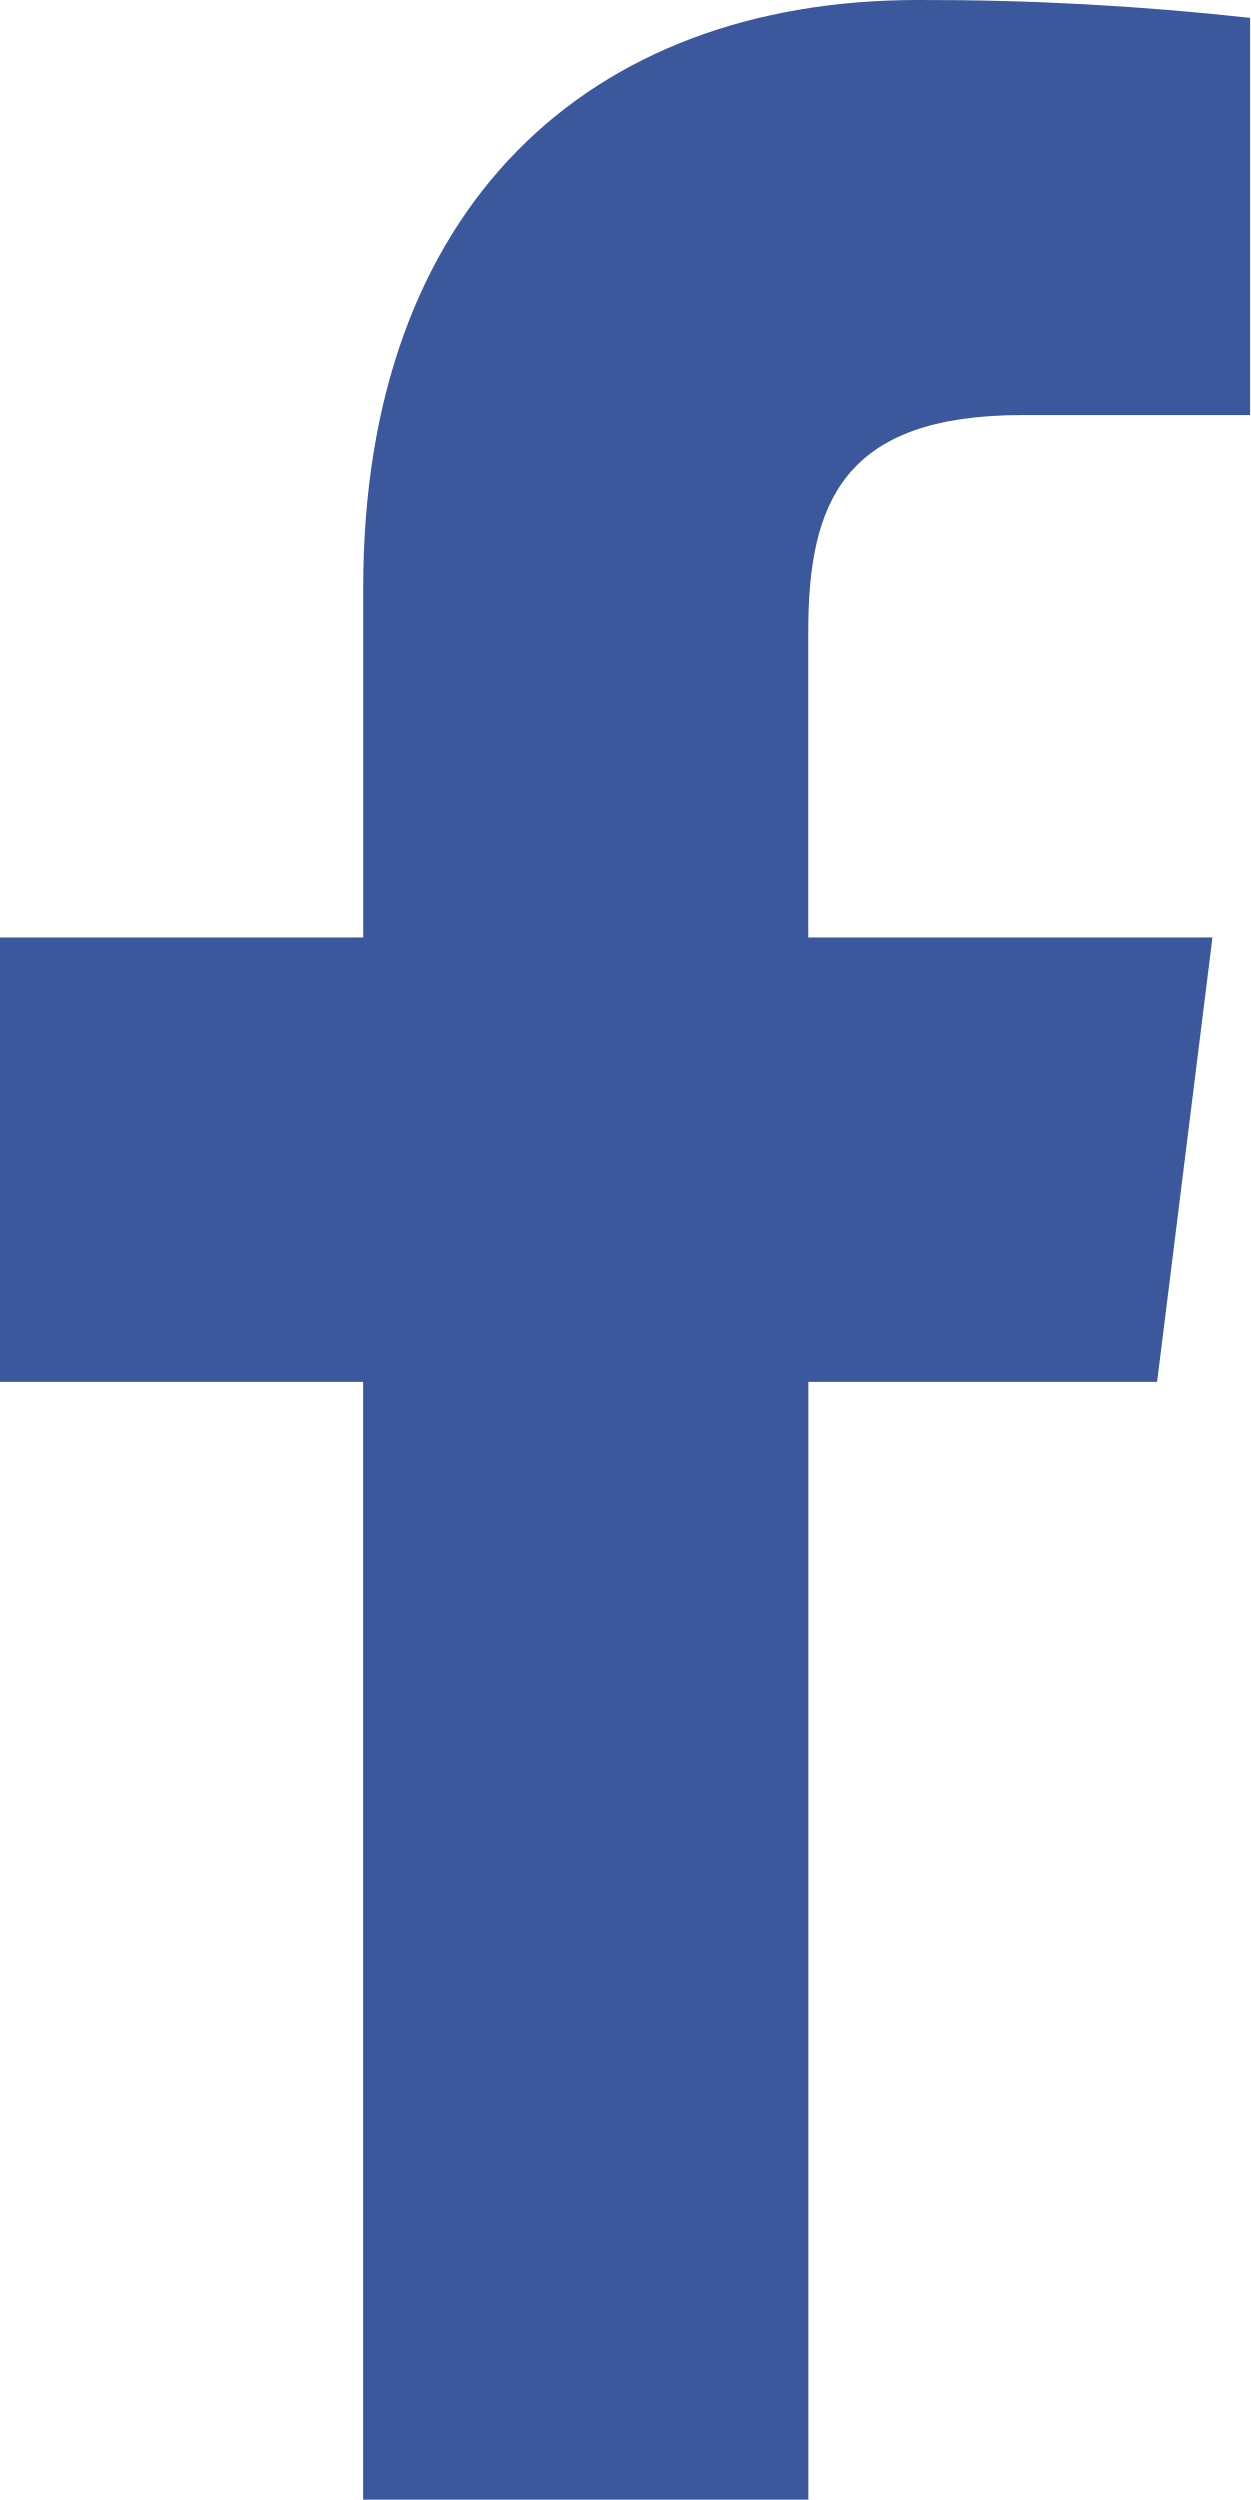
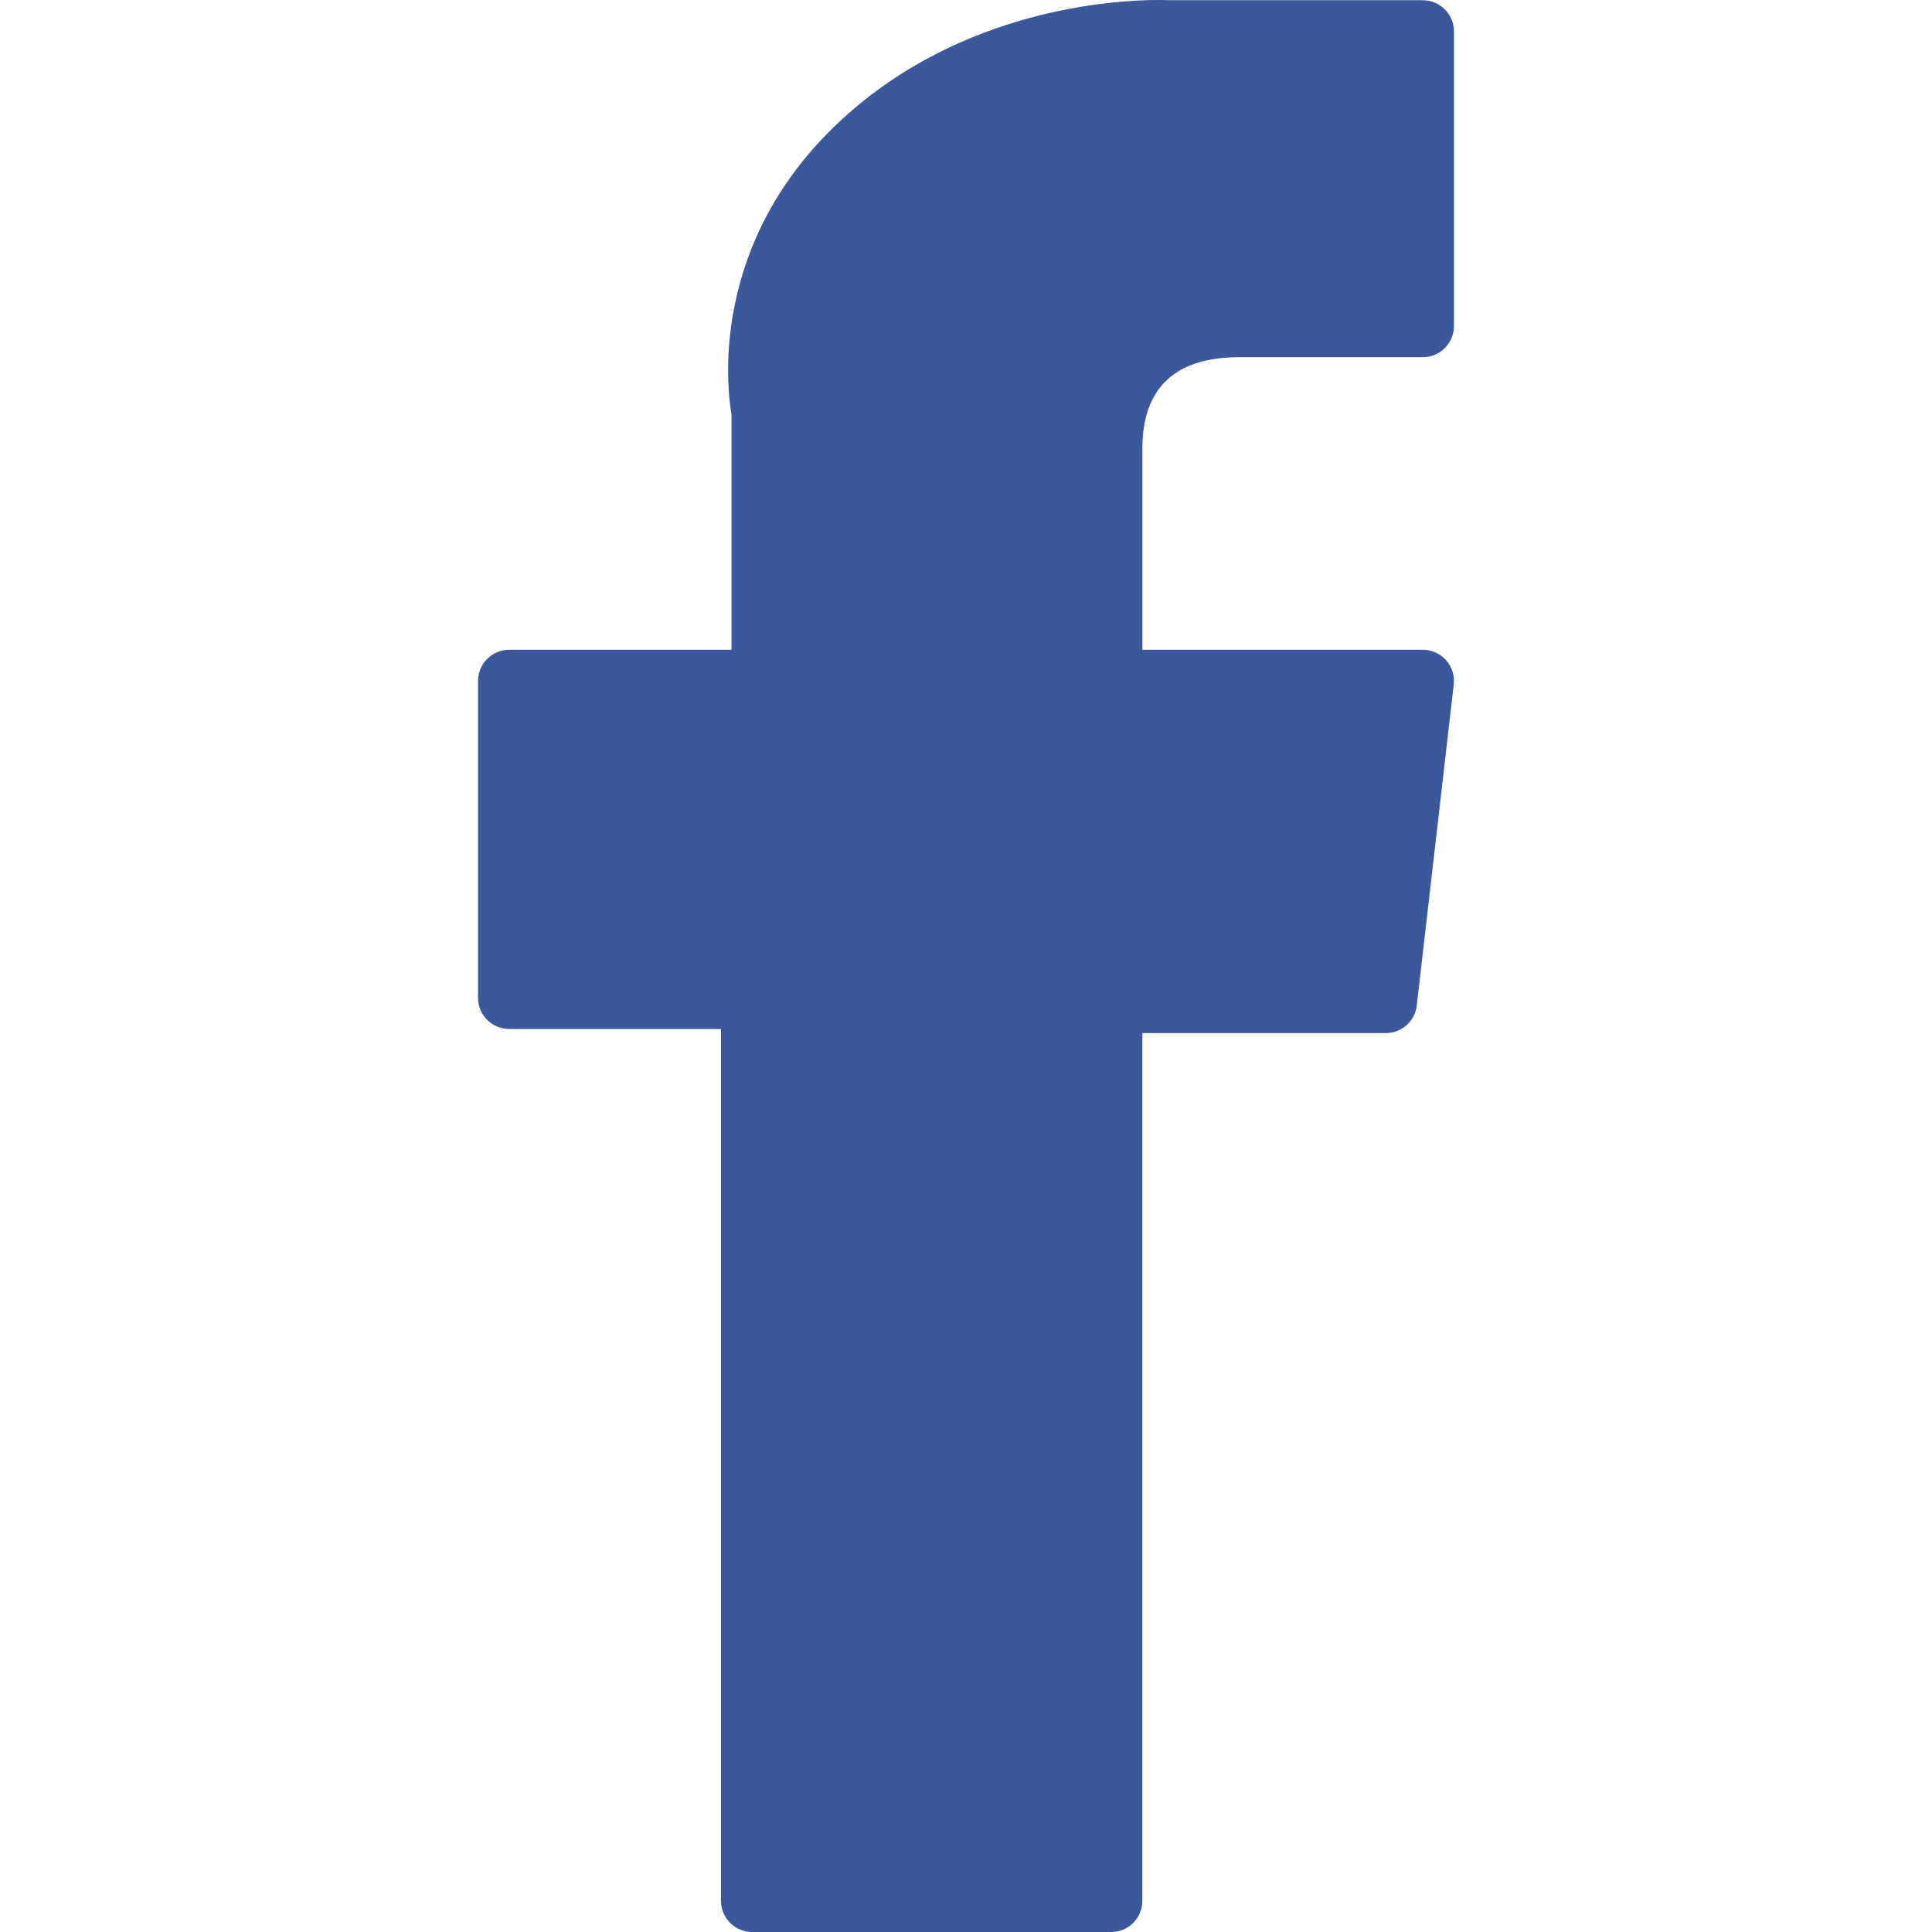
- <svg xmlns="http://www.w3.org/2000/svg" width="13.98" height="27.958" viewBox="0 0 13.98 27.958">
-   <path id="facebook" d="M17.615,4.642h2.552V.2A32.958,32.958,0,0,0,16.449,0c-3.68,0-6.2,2.315-6.2,6.569v3.915H6.187v4.97h4.061v12.5h4.979v-12.5h3.9l.619-4.97H15.226V7.062c0-1.436.388-2.42,2.389-2.42Z" transform="translate(-6.187)" fill="#3a589b" />
+ <svg xmlns="http://www.w3.org/2000/svg" fill="#000000" height="800px" width="800px" version="1.1" id="Layer_1" viewBox="0 0 310 310" xml:space="preserve">
+   <g id="XMLID_834_">
+     <path id="XMLID_835_" d="M81.703,165.106h33.981V305c0,2.762,2.238,5,5,5h57.616c2.762,0,5-2.238,5-5V165.765h39.064   c2.54,0,4.677-1.906,4.967-4.429l5.933-51.502c0.163-1.417-0.286-2.836-1.234-3.899c-0.949-1.064-2.307-1.673-3.732-1.673h-44.996   V71.978c0-9.732,5.24-14.667,15.576-14.667c1.473,0,29.42,0,29.42,0c2.762,0,5-2.239,5-5V5.037c0-2.762-2.238-5-5-5h-40.545   C187.467,0.023,186.832,0,185.896,0c-7.035,0-31.488,1.381-50.804,19.151c-21.402,19.692-18.427,43.27-17.716,47.358v37.752H81.703   c-2.762,0-5,2.238-5,5v50.844C76.703,162.867,78.941,165.106,81.703,165.106z" fill="#3A589B" />
+   </g>
</svg>
